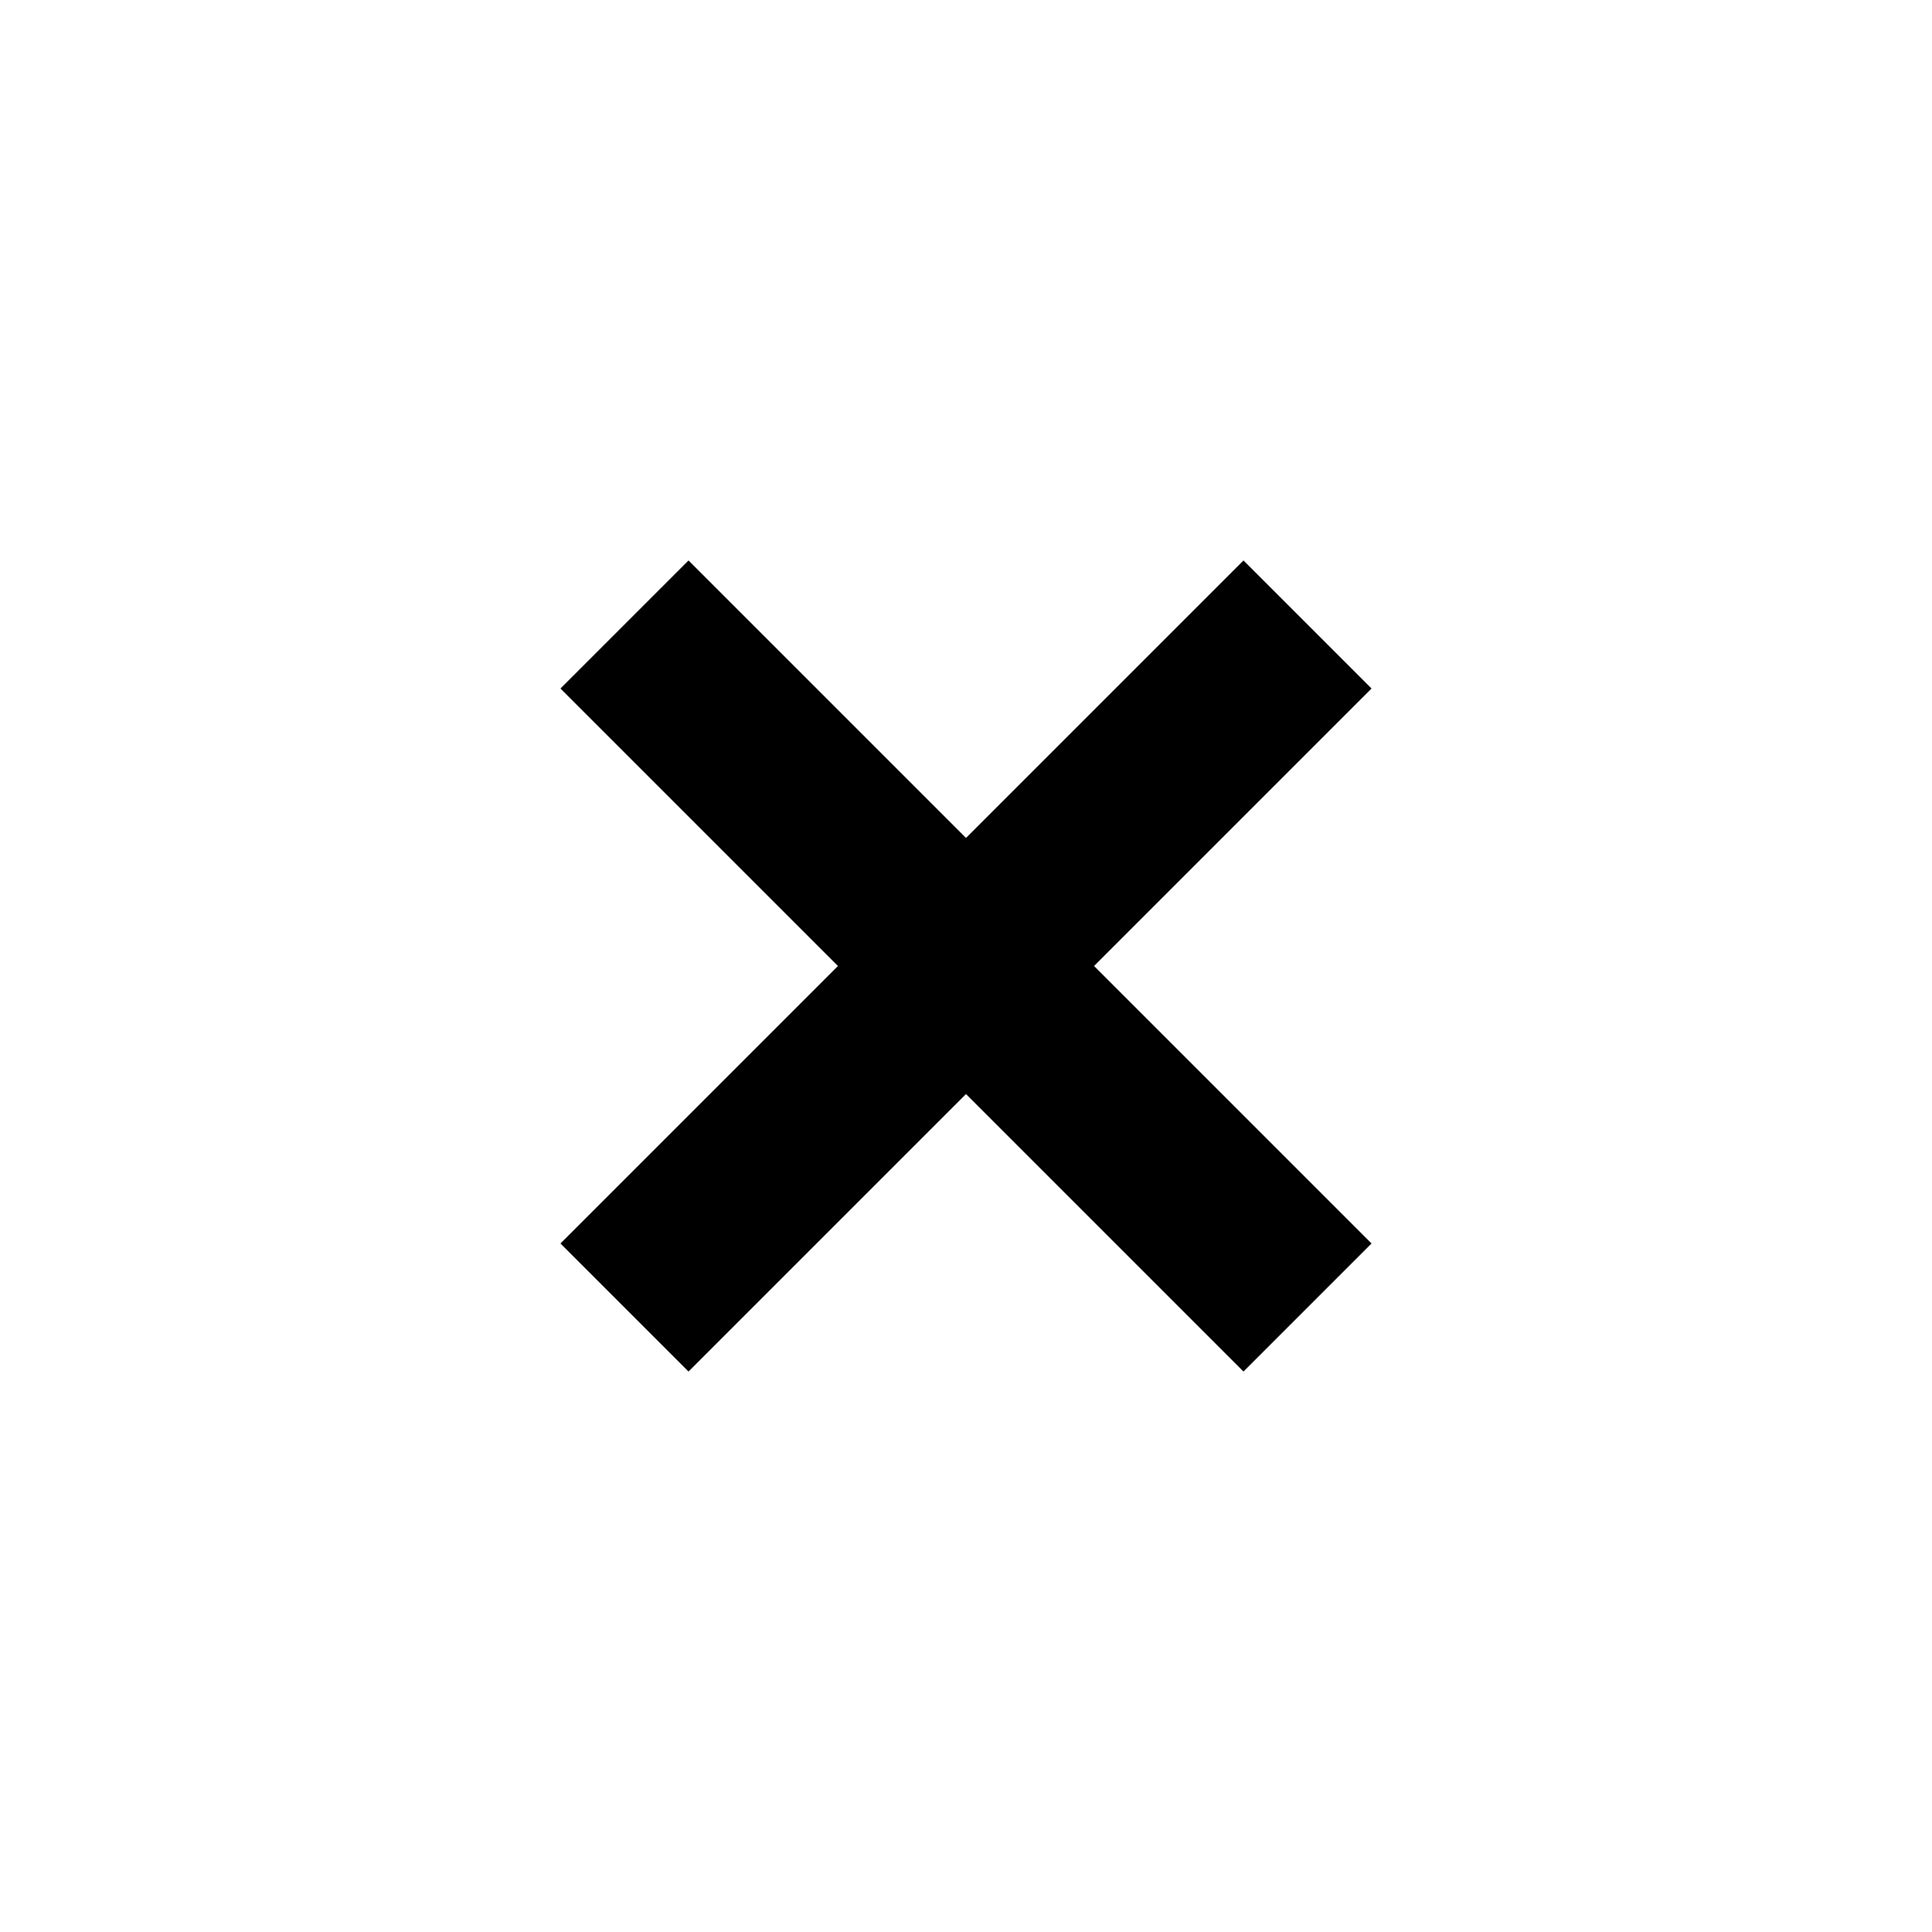
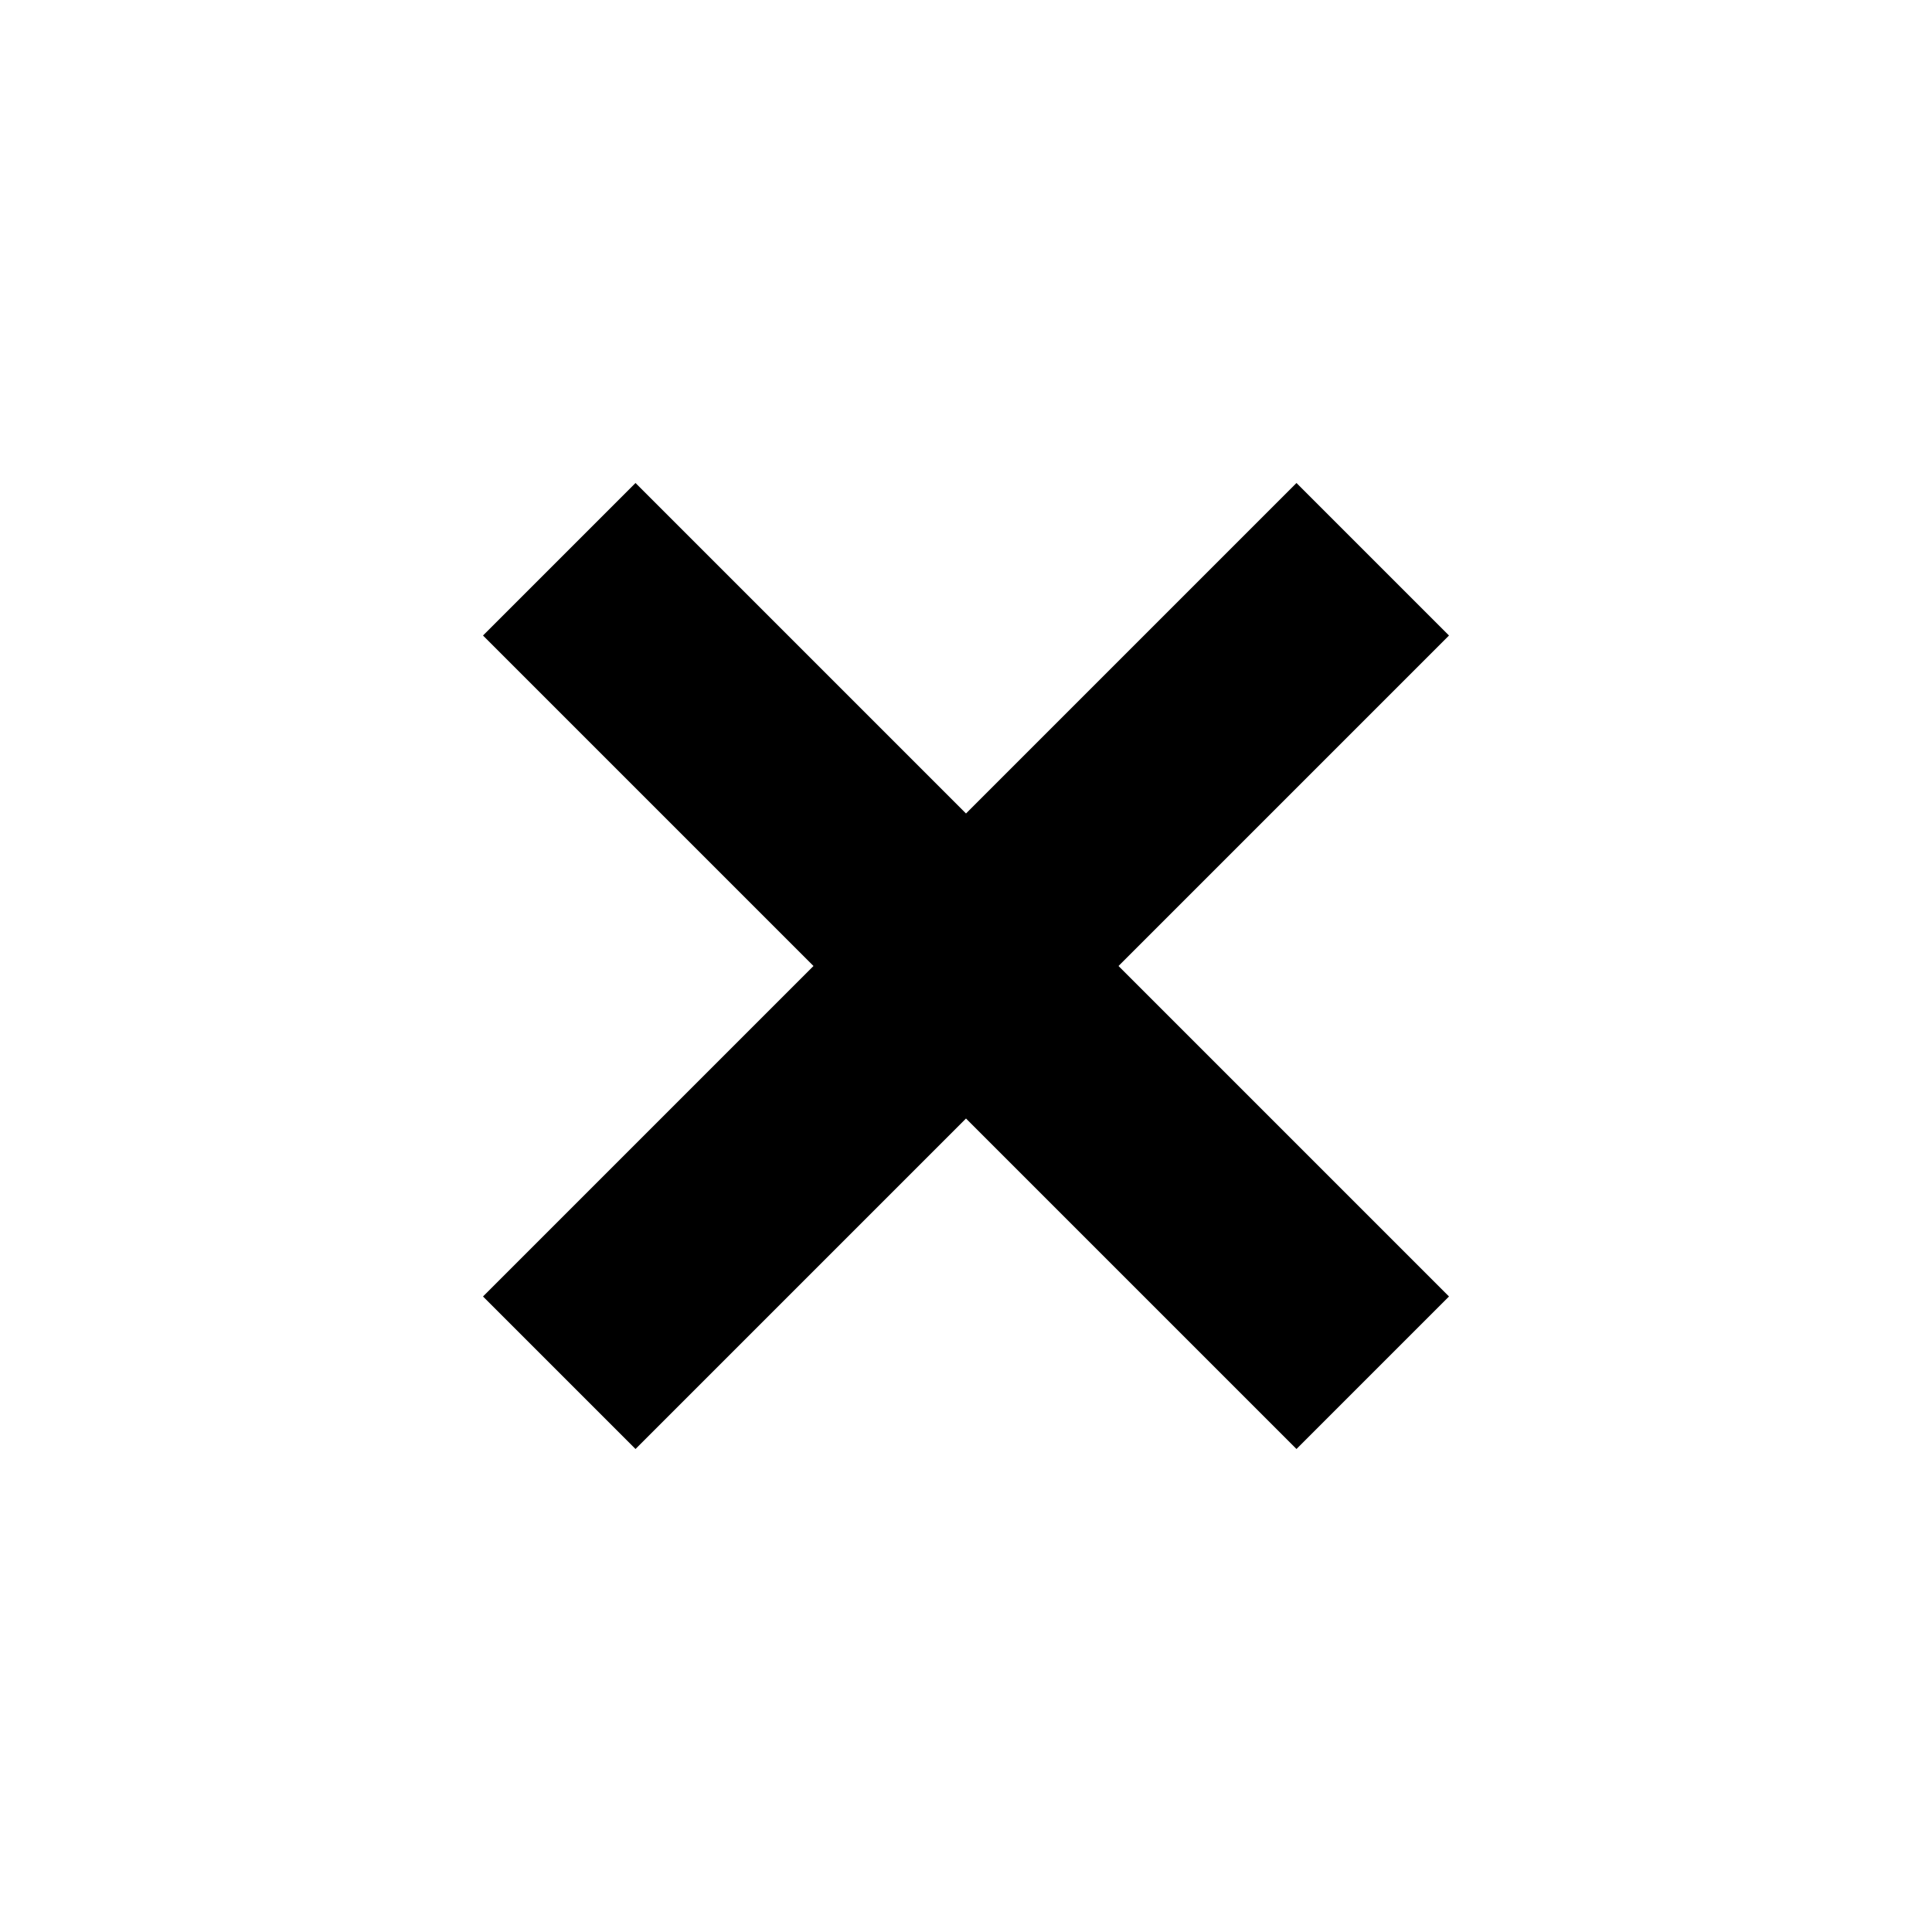
<svg xmlns="http://www.w3.org/2000/svg" height="32" width="32" version="1.1" id="svg25">
  <defs id="defs13">
    <filter id="b" width="1.426" y="-.213" x="-.213" height="1.426" color-interpolation-filters="sRGB">
      <feGaussianBlur stdDeviation="0.71" id="feGaussianBlur2" />
    </filter>
    <radialGradient id="d" gradientUnits="userSpaceOnUse" cy="5.819" cx="7.658" gradientTransform="matrix(1.4402,0,0,1.4461,4.971,1.4209)" r="8.693">
      <stop stop-color="#7b7b7b" offset="0" id="stop5" />
      <stop stop-color="#101010" offset="1" id="stop7" />
    </radialGradient>
    <filter id="filter4202" style="color-interpolation-filters:sRGB" height="1.336" width="1.336" y="-0.168" x="-0.168">
      <feGaussianBlur stdDeviation="1.642" id="feGaussianBlur10" />
    </filter>
  </defs>
-   <path id="rect844" style="fill:#000000;stroke-width:0.878" d="M 11.404 9.283 L 9.283 11.404 L 13.879 16 L 9.283 20.596 L 11.404 22.717 L 16 18.121 L 20.596 22.717 L 22.717 20.596 L 18.121 16 L 22.717 11.404 L 20.596 9.283 L 16 13.879 L 11.404 9.283 z " />
+   <path id="rect844" style="fill:#000000;fill-opacity:1;stroke-width:1.045;opacity:1" d="M 10.526,8 8,10.526 13.474,16 8,21.474 10.526,24 16,18.526 21.474,24 24,21.474 18.526,16 24,10.526 21.474,8 16,13.474 Z" />
</svg>
